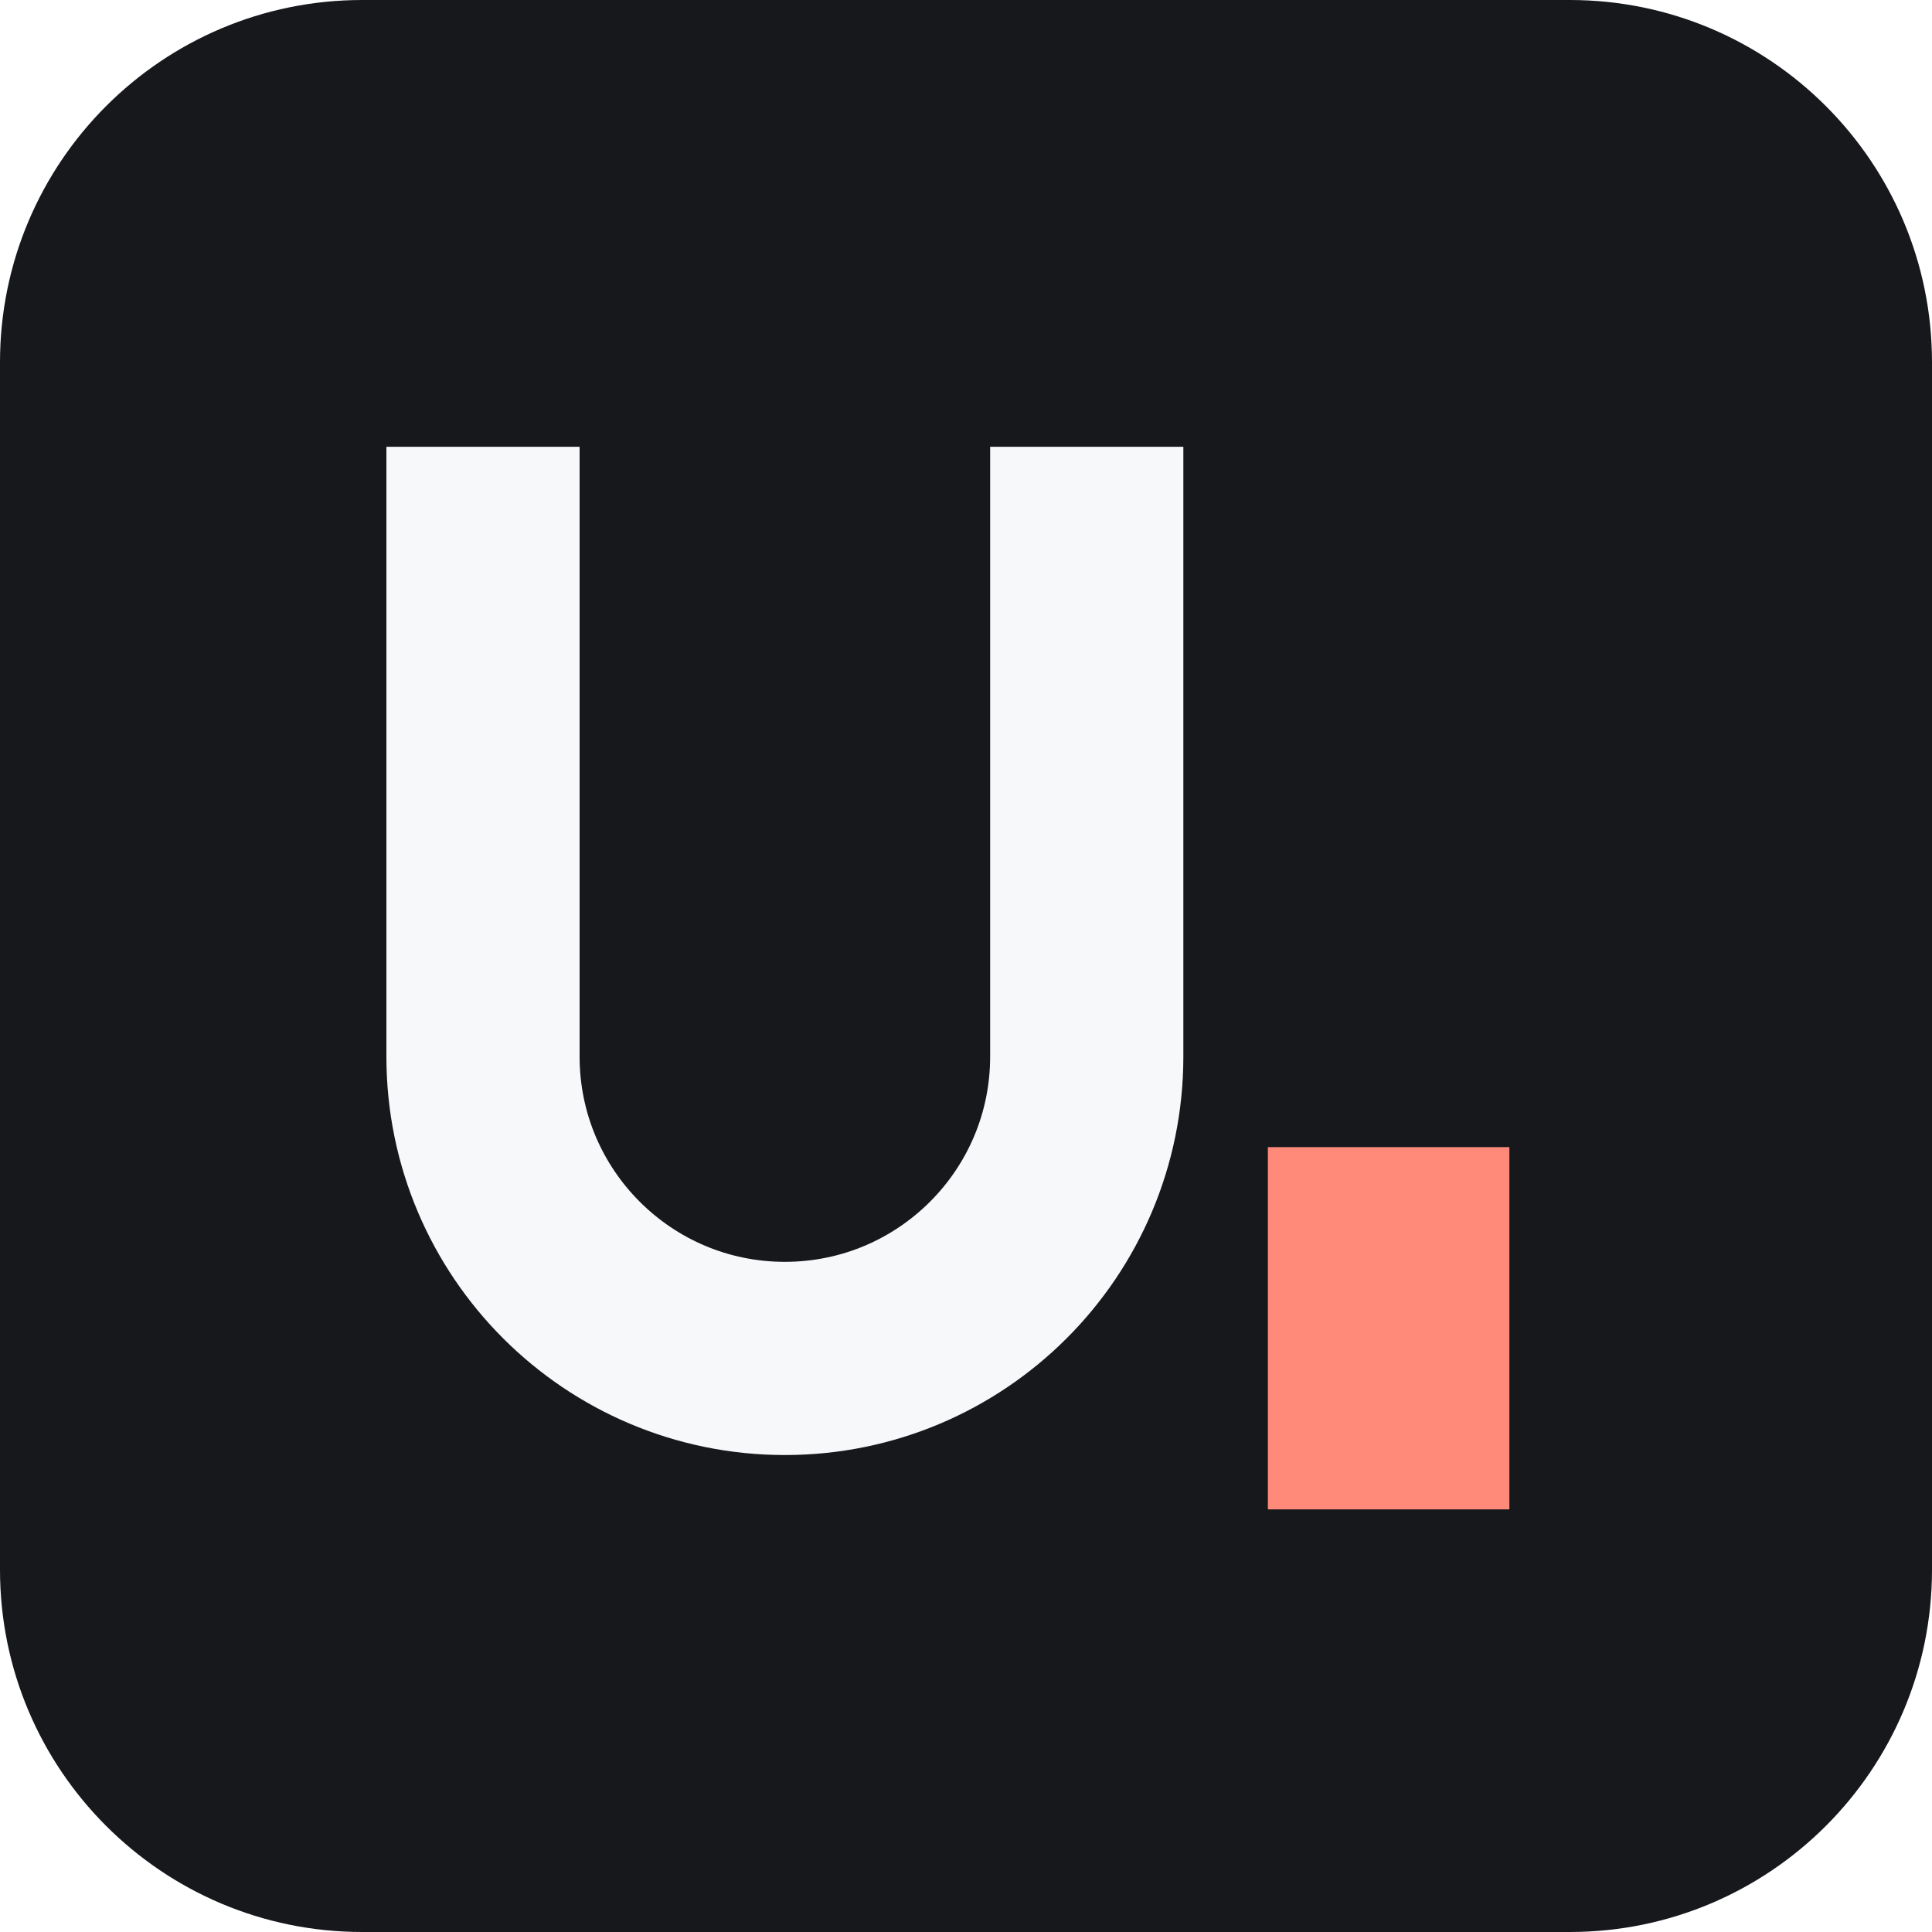
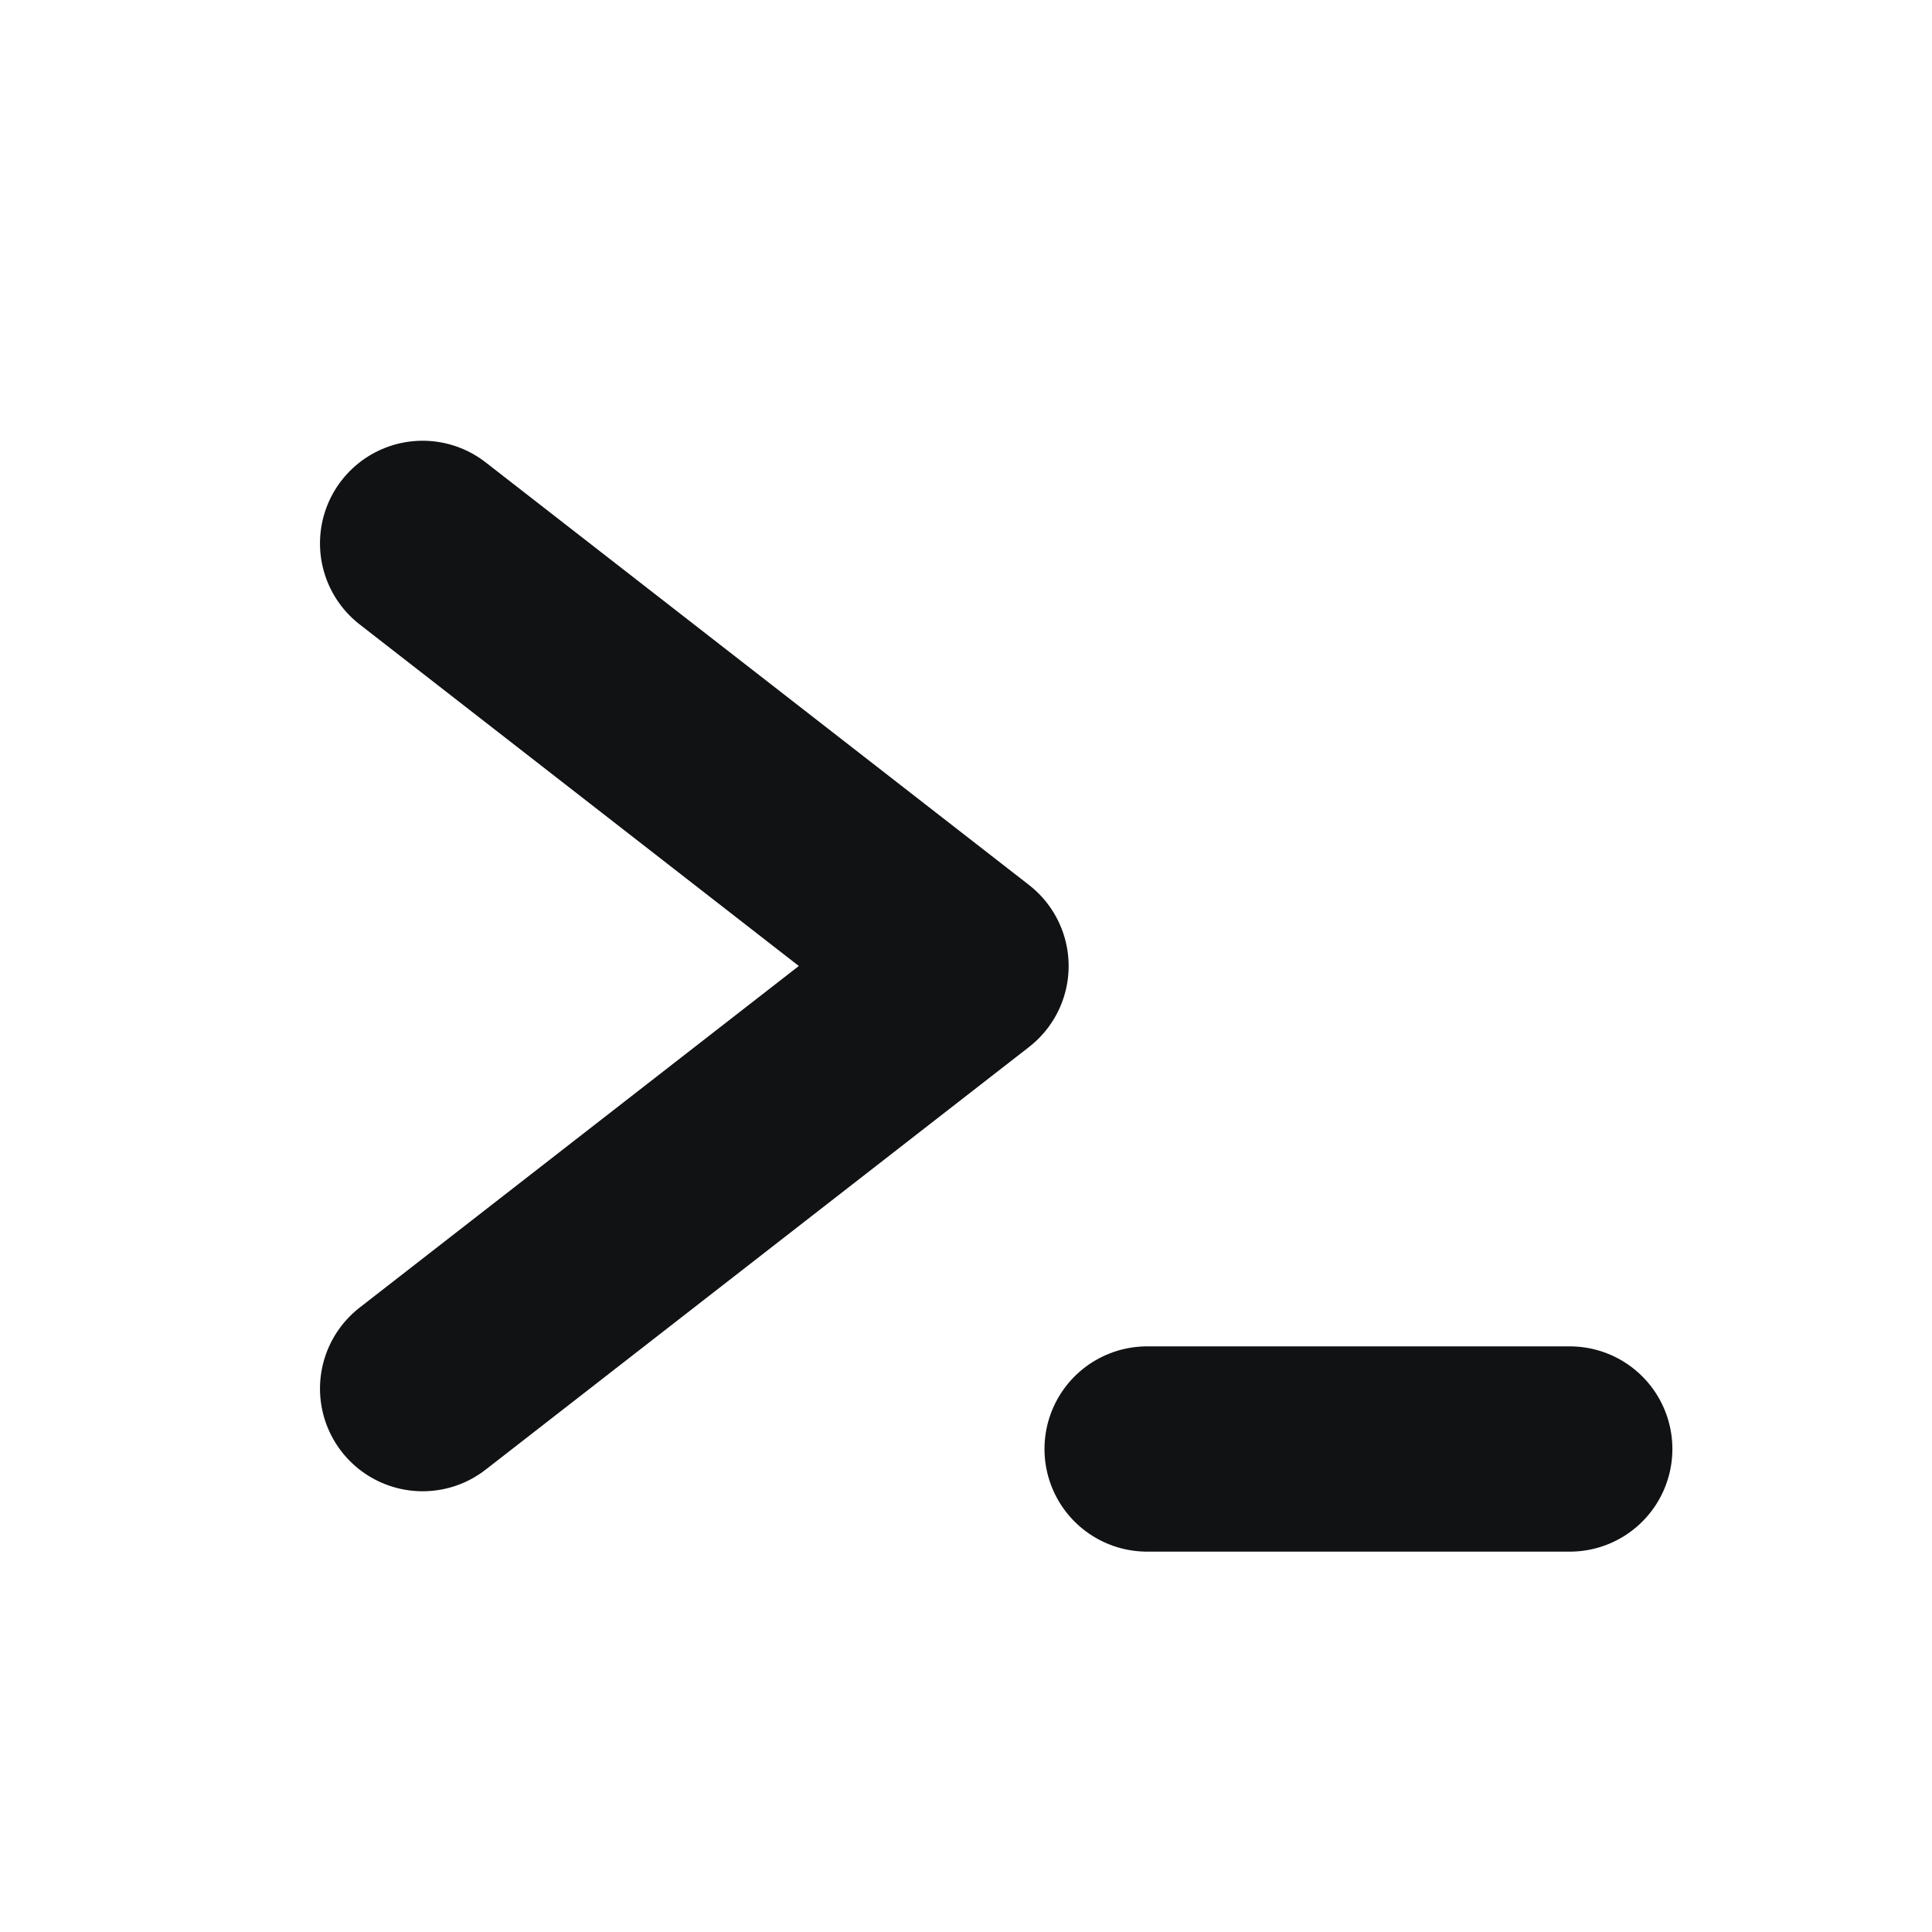
- <svg xmlns="http://www.w3.org/2000/svg" viewBox="0 0 32 32">
-   <rect width="32" height="32" rx="6" fill="#16181C" />
-   <path d="M8 9v8.5a5 5 0 0 0 10 0V9" fill="none" stroke="#F7F8FA" stroke-width="3.2" stroke-linecap="square" />
-   <rect x="21" y="19" width="4" height="6" fill="#FF8A7A" />
+ <svg xmlns="http://www.w3.org/2000/svg" viewBox="0 0 32 32" width="32" height="32">
+   <style>path{fill:none;stroke:#101214;stroke-width:3.4;stroke-linecap:round;stroke-linejoin:round}@media (prefers-color-scheme:dark){path{stroke:#eceef0}}</style>
+   <path d="M7 9l9 7-9 7" />
+   <path d="M19 24h7" />
</svg>
